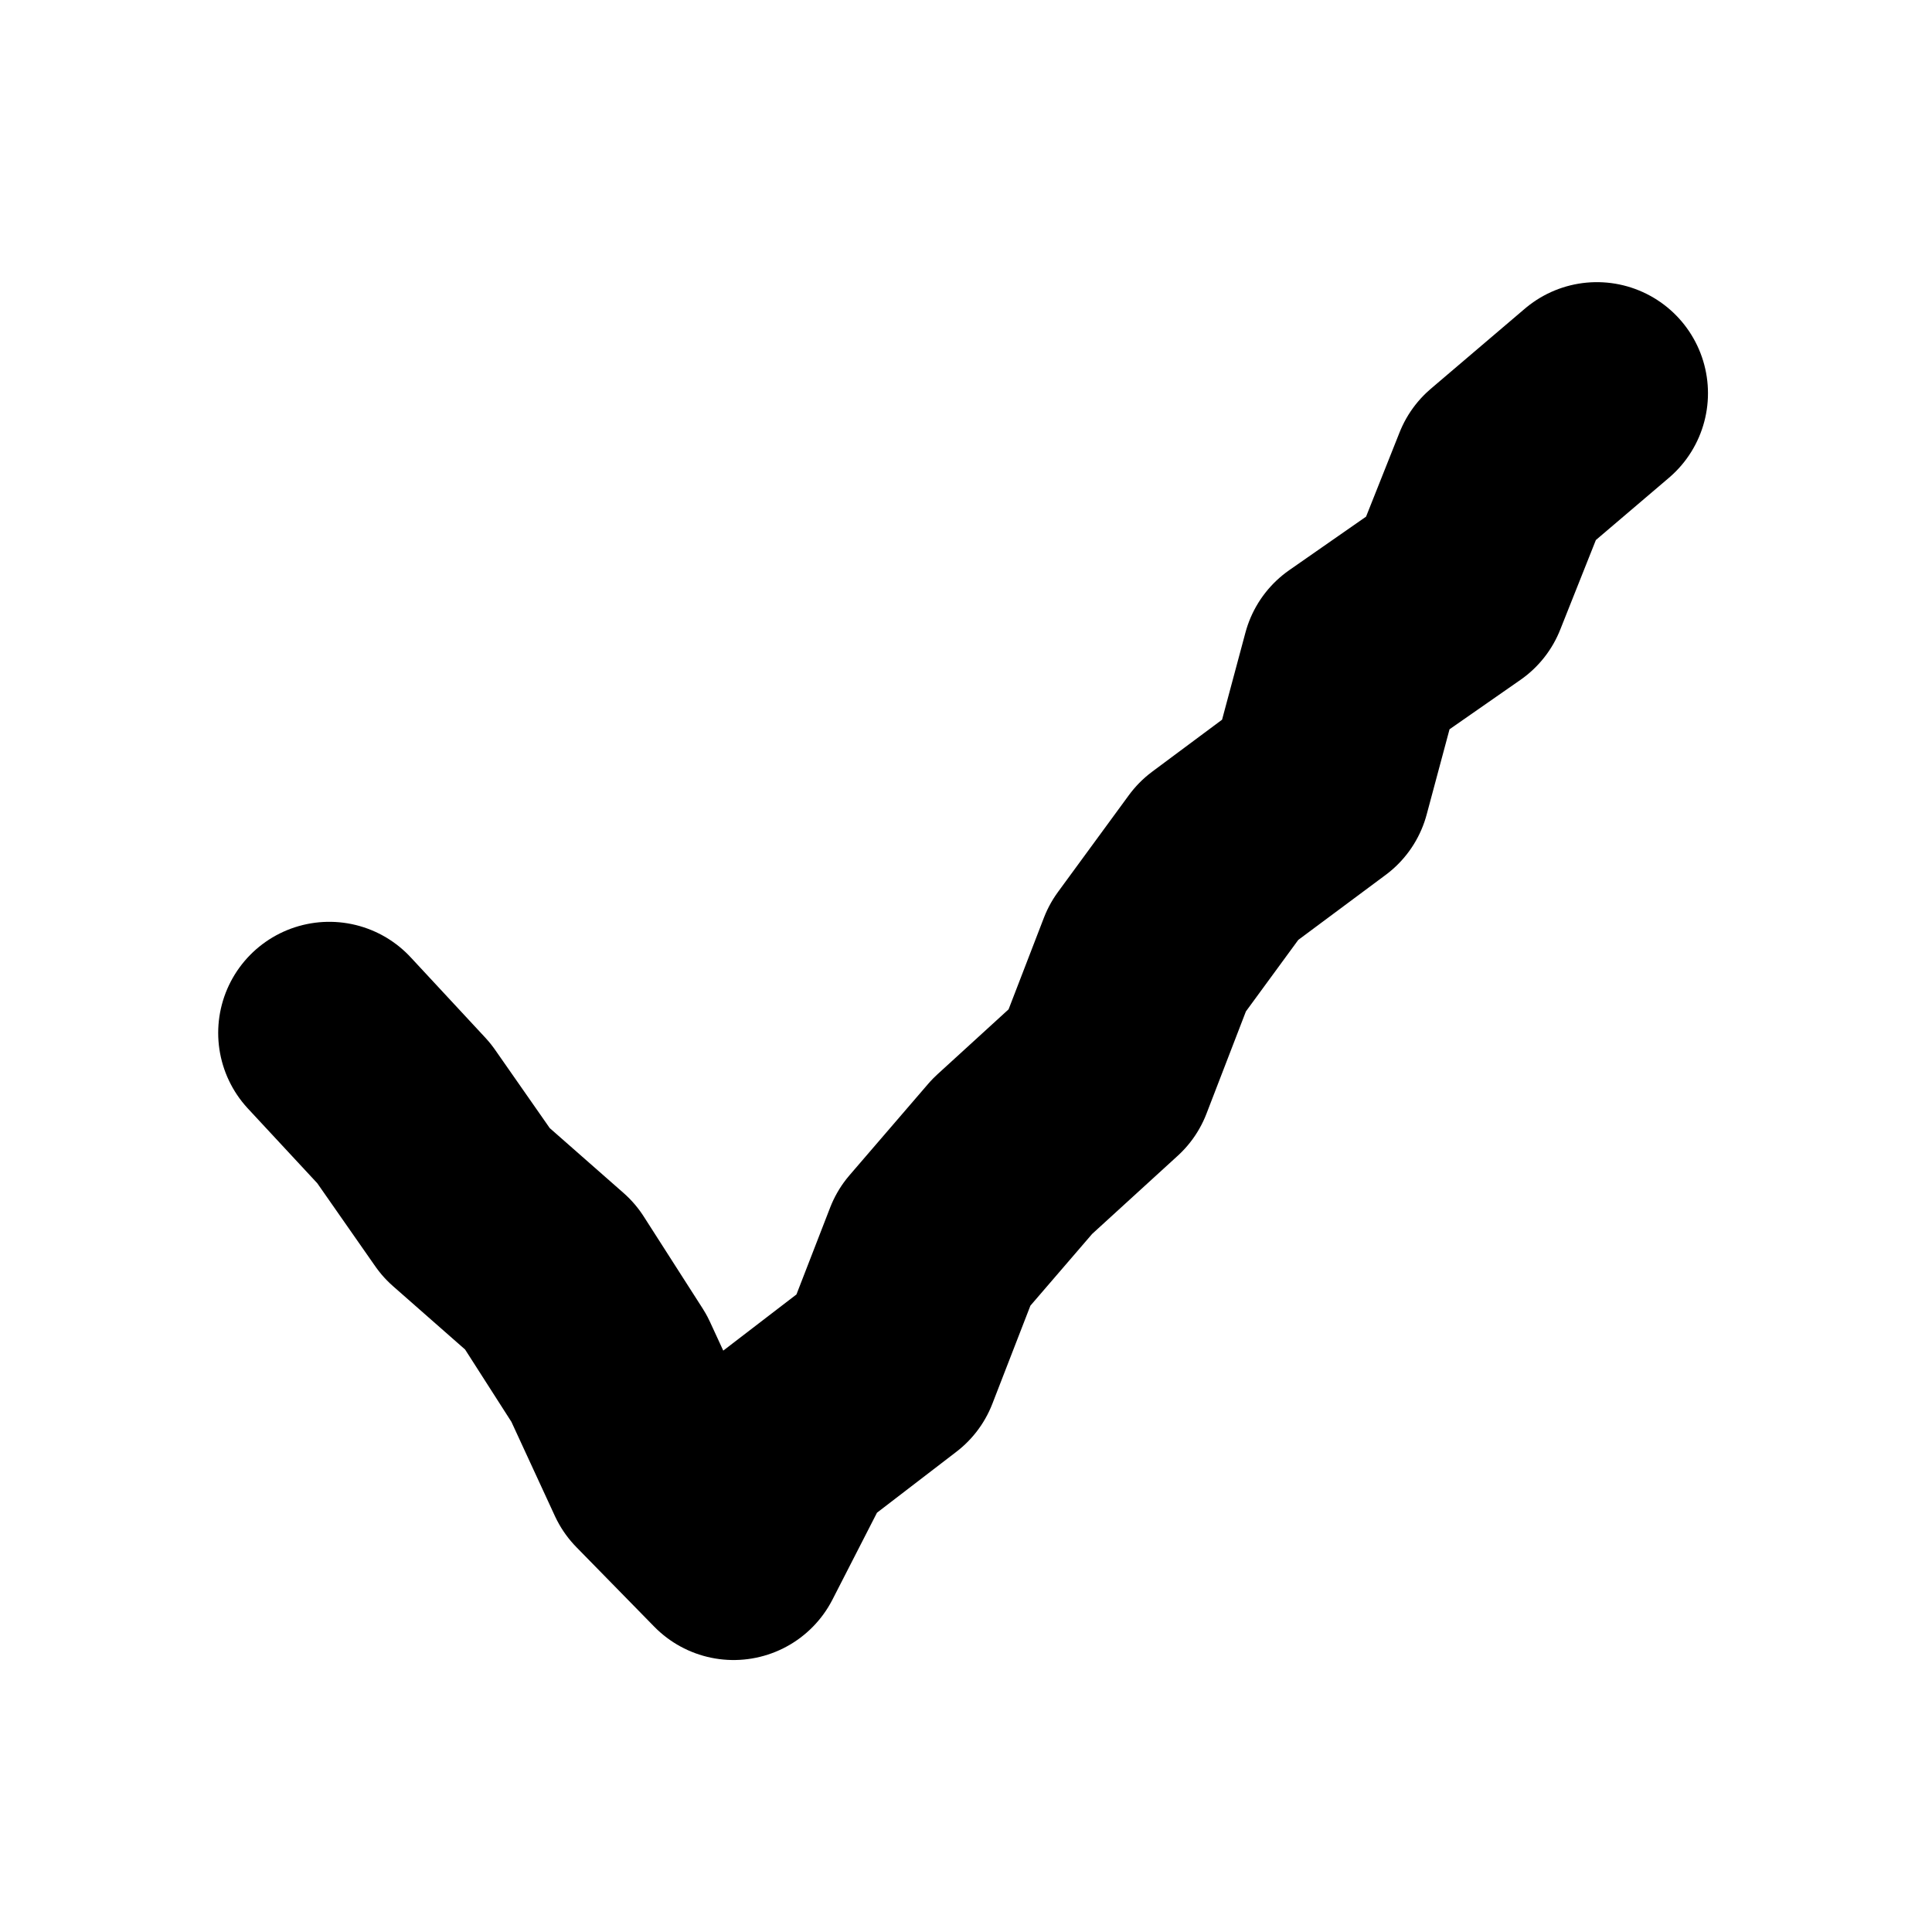
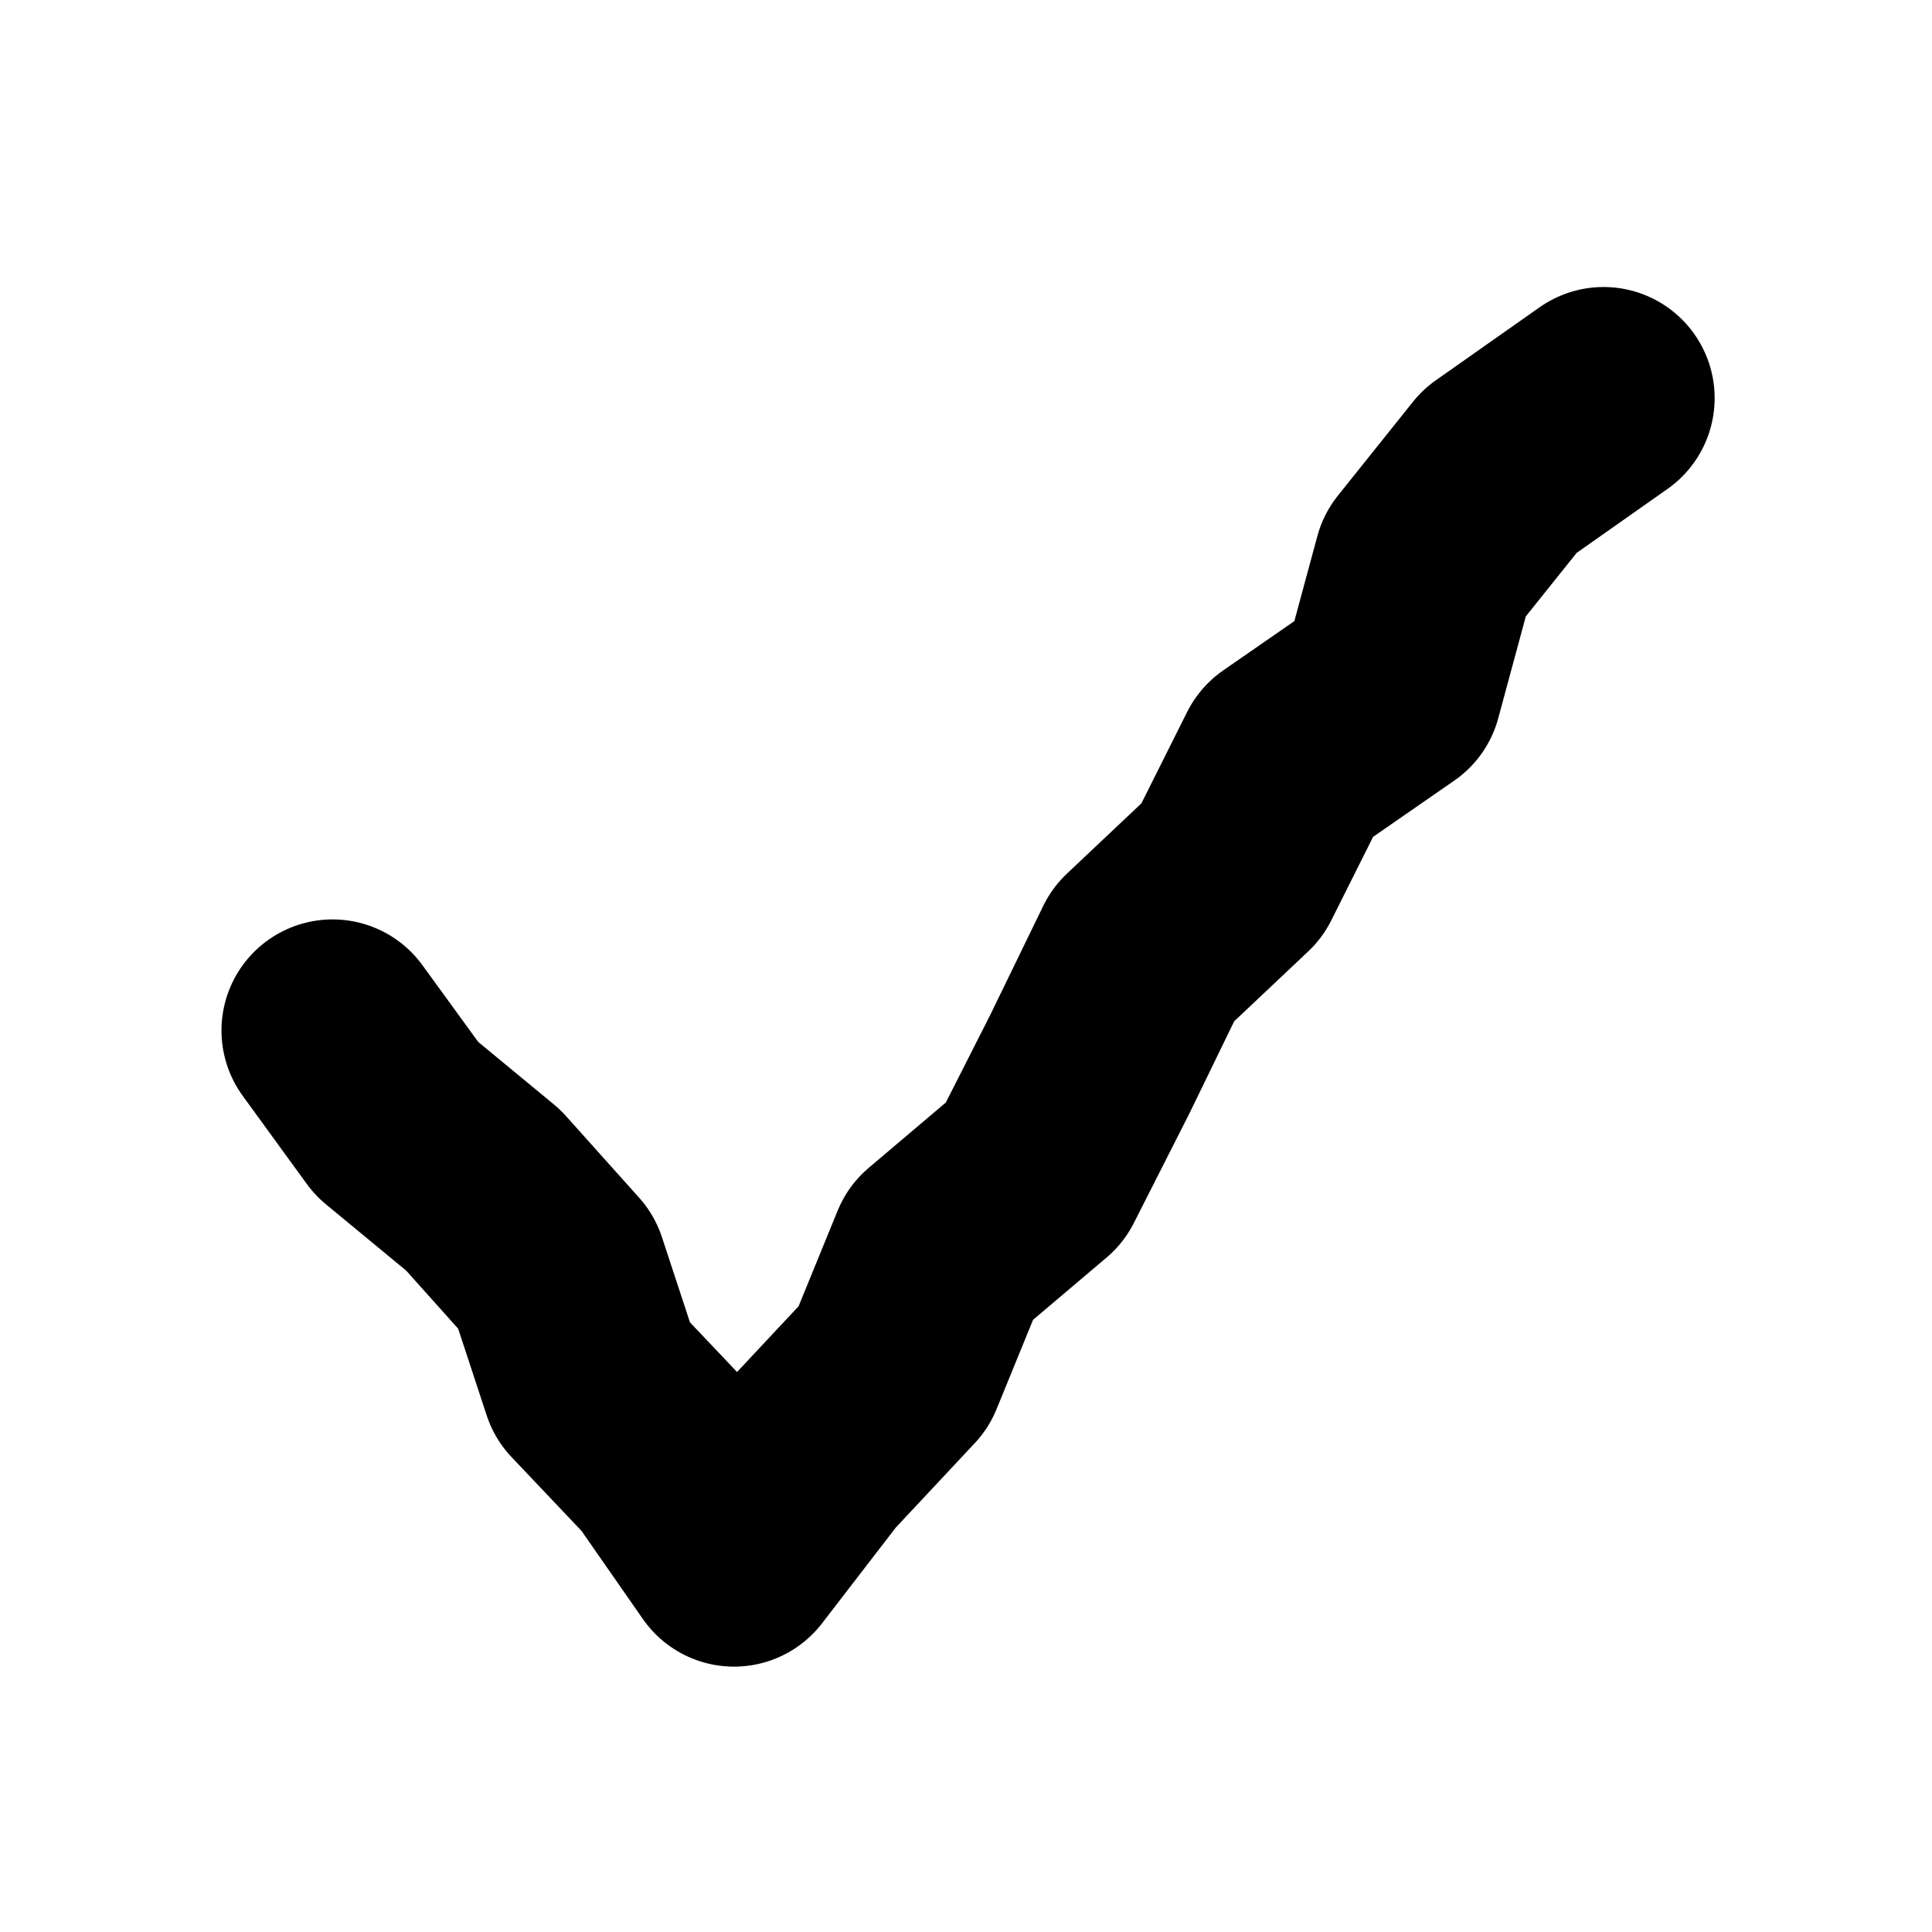
<svg xmlns="http://www.w3.org/2000/svg" id="SM_Icons" data-name="SM Icons" width="200" height="200" viewBox="0 0 200 200">
-   <polyline points="34.087 106.926 41.815 115.248 48.274 124.502 56.957 132.134 63.053 141.654 67.881 152.112 75.942 160.345 81.73 149.048 92.006 141.162 96.66 129.159 104.796 119.707 114.163 111.153 118.795 99.139 126.139 89.11 136.58 81.343 140.036 68.459 150.823 60.944 155.573 49.001 165.309 40.708" style="fill: none; stroke: #000; stroke-linecap: round; stroke-linejoin: round; stroke-width: 23px;" />
+   <polyline points="34.427 106.677 41.06 115.8 50.034 123.214 57.6 131.663 61.307 142.932 69.138 151.192 75.987 161.029 83.957 150.678 92.514 141.533 97.361 129.672 107.118 121.406 112.816 110.168 118.338 98.805 127.531 90.129 133.176 78.852 143.995 71.356 147.475 58.494 155.257 48.77 165.999 41.212" style="fill: none; stroke: #000; stroke-linecap: round; stroke-linejoin: round; stroke-width: 23px;" />
</svg>
